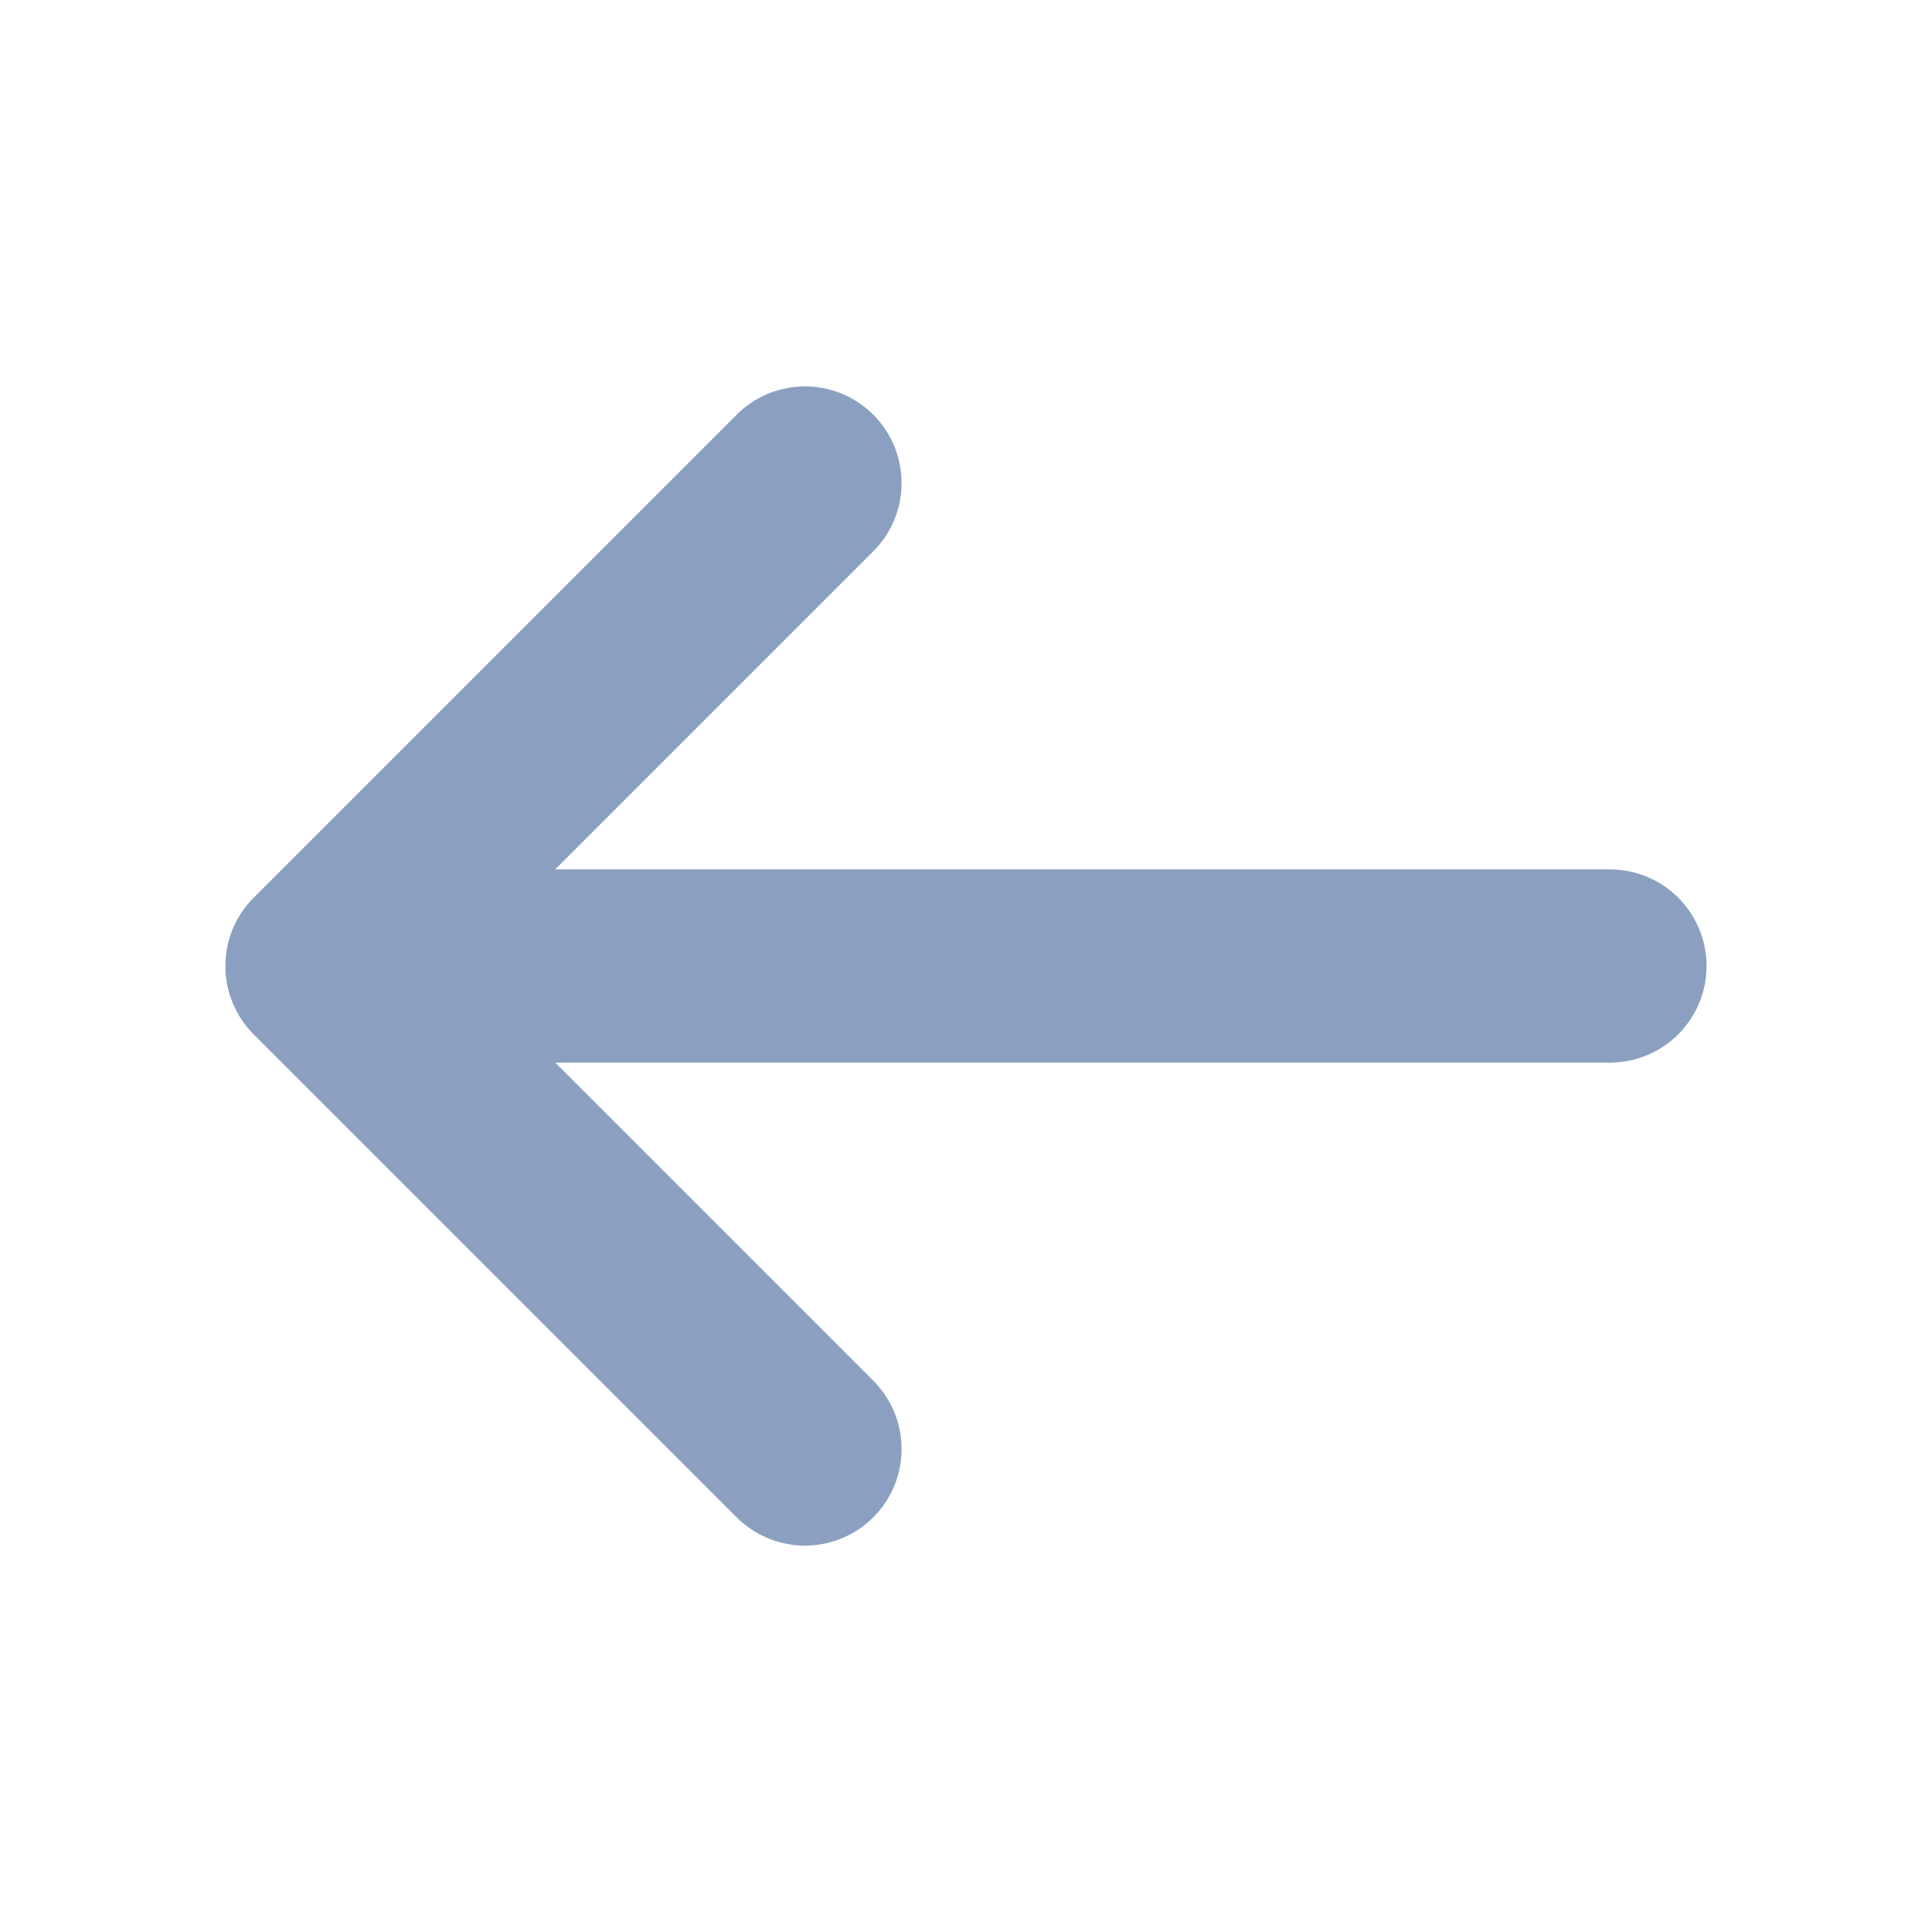
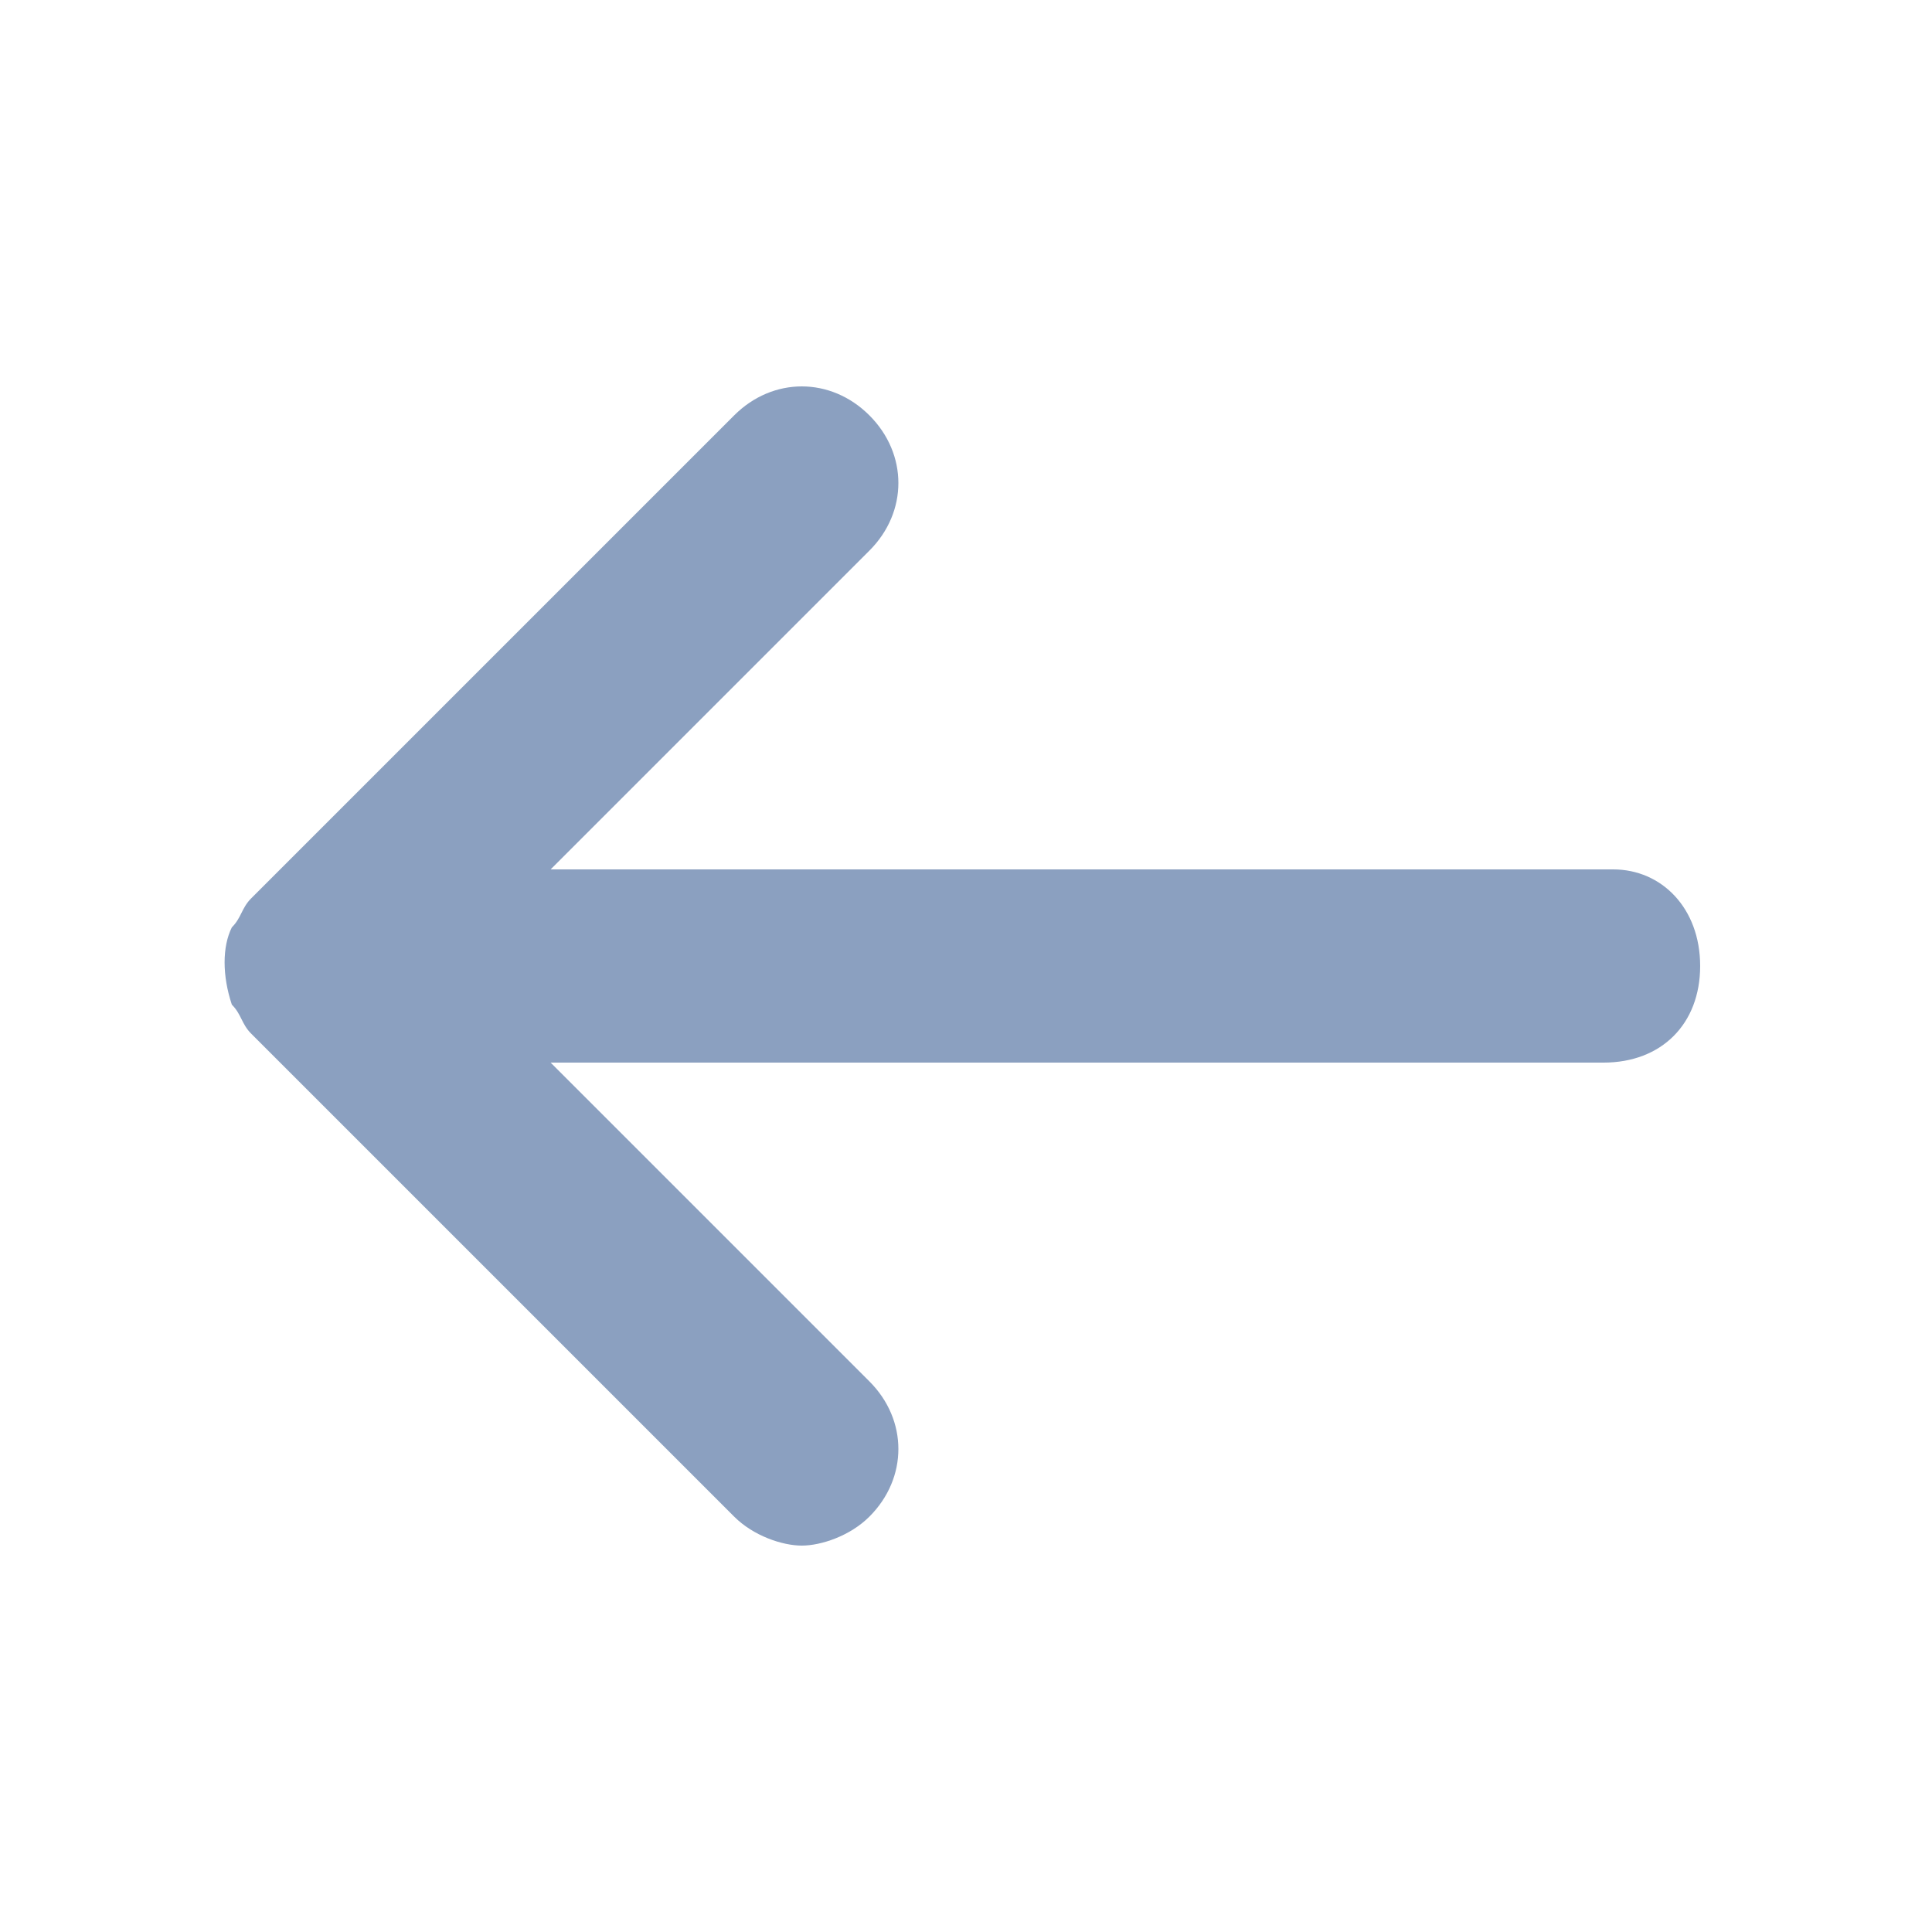
- <svg xmlns="http://www.w3.org/2000/svg" width="20" height="20" viewBox="0 0 20 20" fill="none">
-   <path d="M16.666 10H3.333M8.333 15l-5-5 5-5" stroke="#8BA0C0" stroke-width="2" stroke-linecap="round" stroke-linejoin="round" />
+ <svg xmlns="http://www.w3.org/2000/svg" version="1.1" id="Layer_1" x="0px" y="0px" viewBox="0 0 20 20" style="enable-background:new 0 0 20 20;" xml:space="preserve">
+   <style type="text/css">
+ 	.st0{fill:#8BA0C0;}
+ </style>
+   <path class="st0" d="M16.7,9H5.7L9,5.7c0.4-0.4,0.4-1,0-1.4s-1-0.4-1.4,0l-5,5C2.5,9.4,2.5,9.5,2.4,9.6c-0.1,0.2-0.1,0.5,0,0.8  c0.1,0.1,0.1,0.2,0.2,0.3l5,5C7.8,15.9,8.1,16,8.3,16s0.5-0.1,0.7-0.3c0.4-0.4,0.4-1,0-1.4L5.7,11h10.9c0.6,0,1-0.4,1-1  S17.2,9,16.7,9z" />
</svg>
